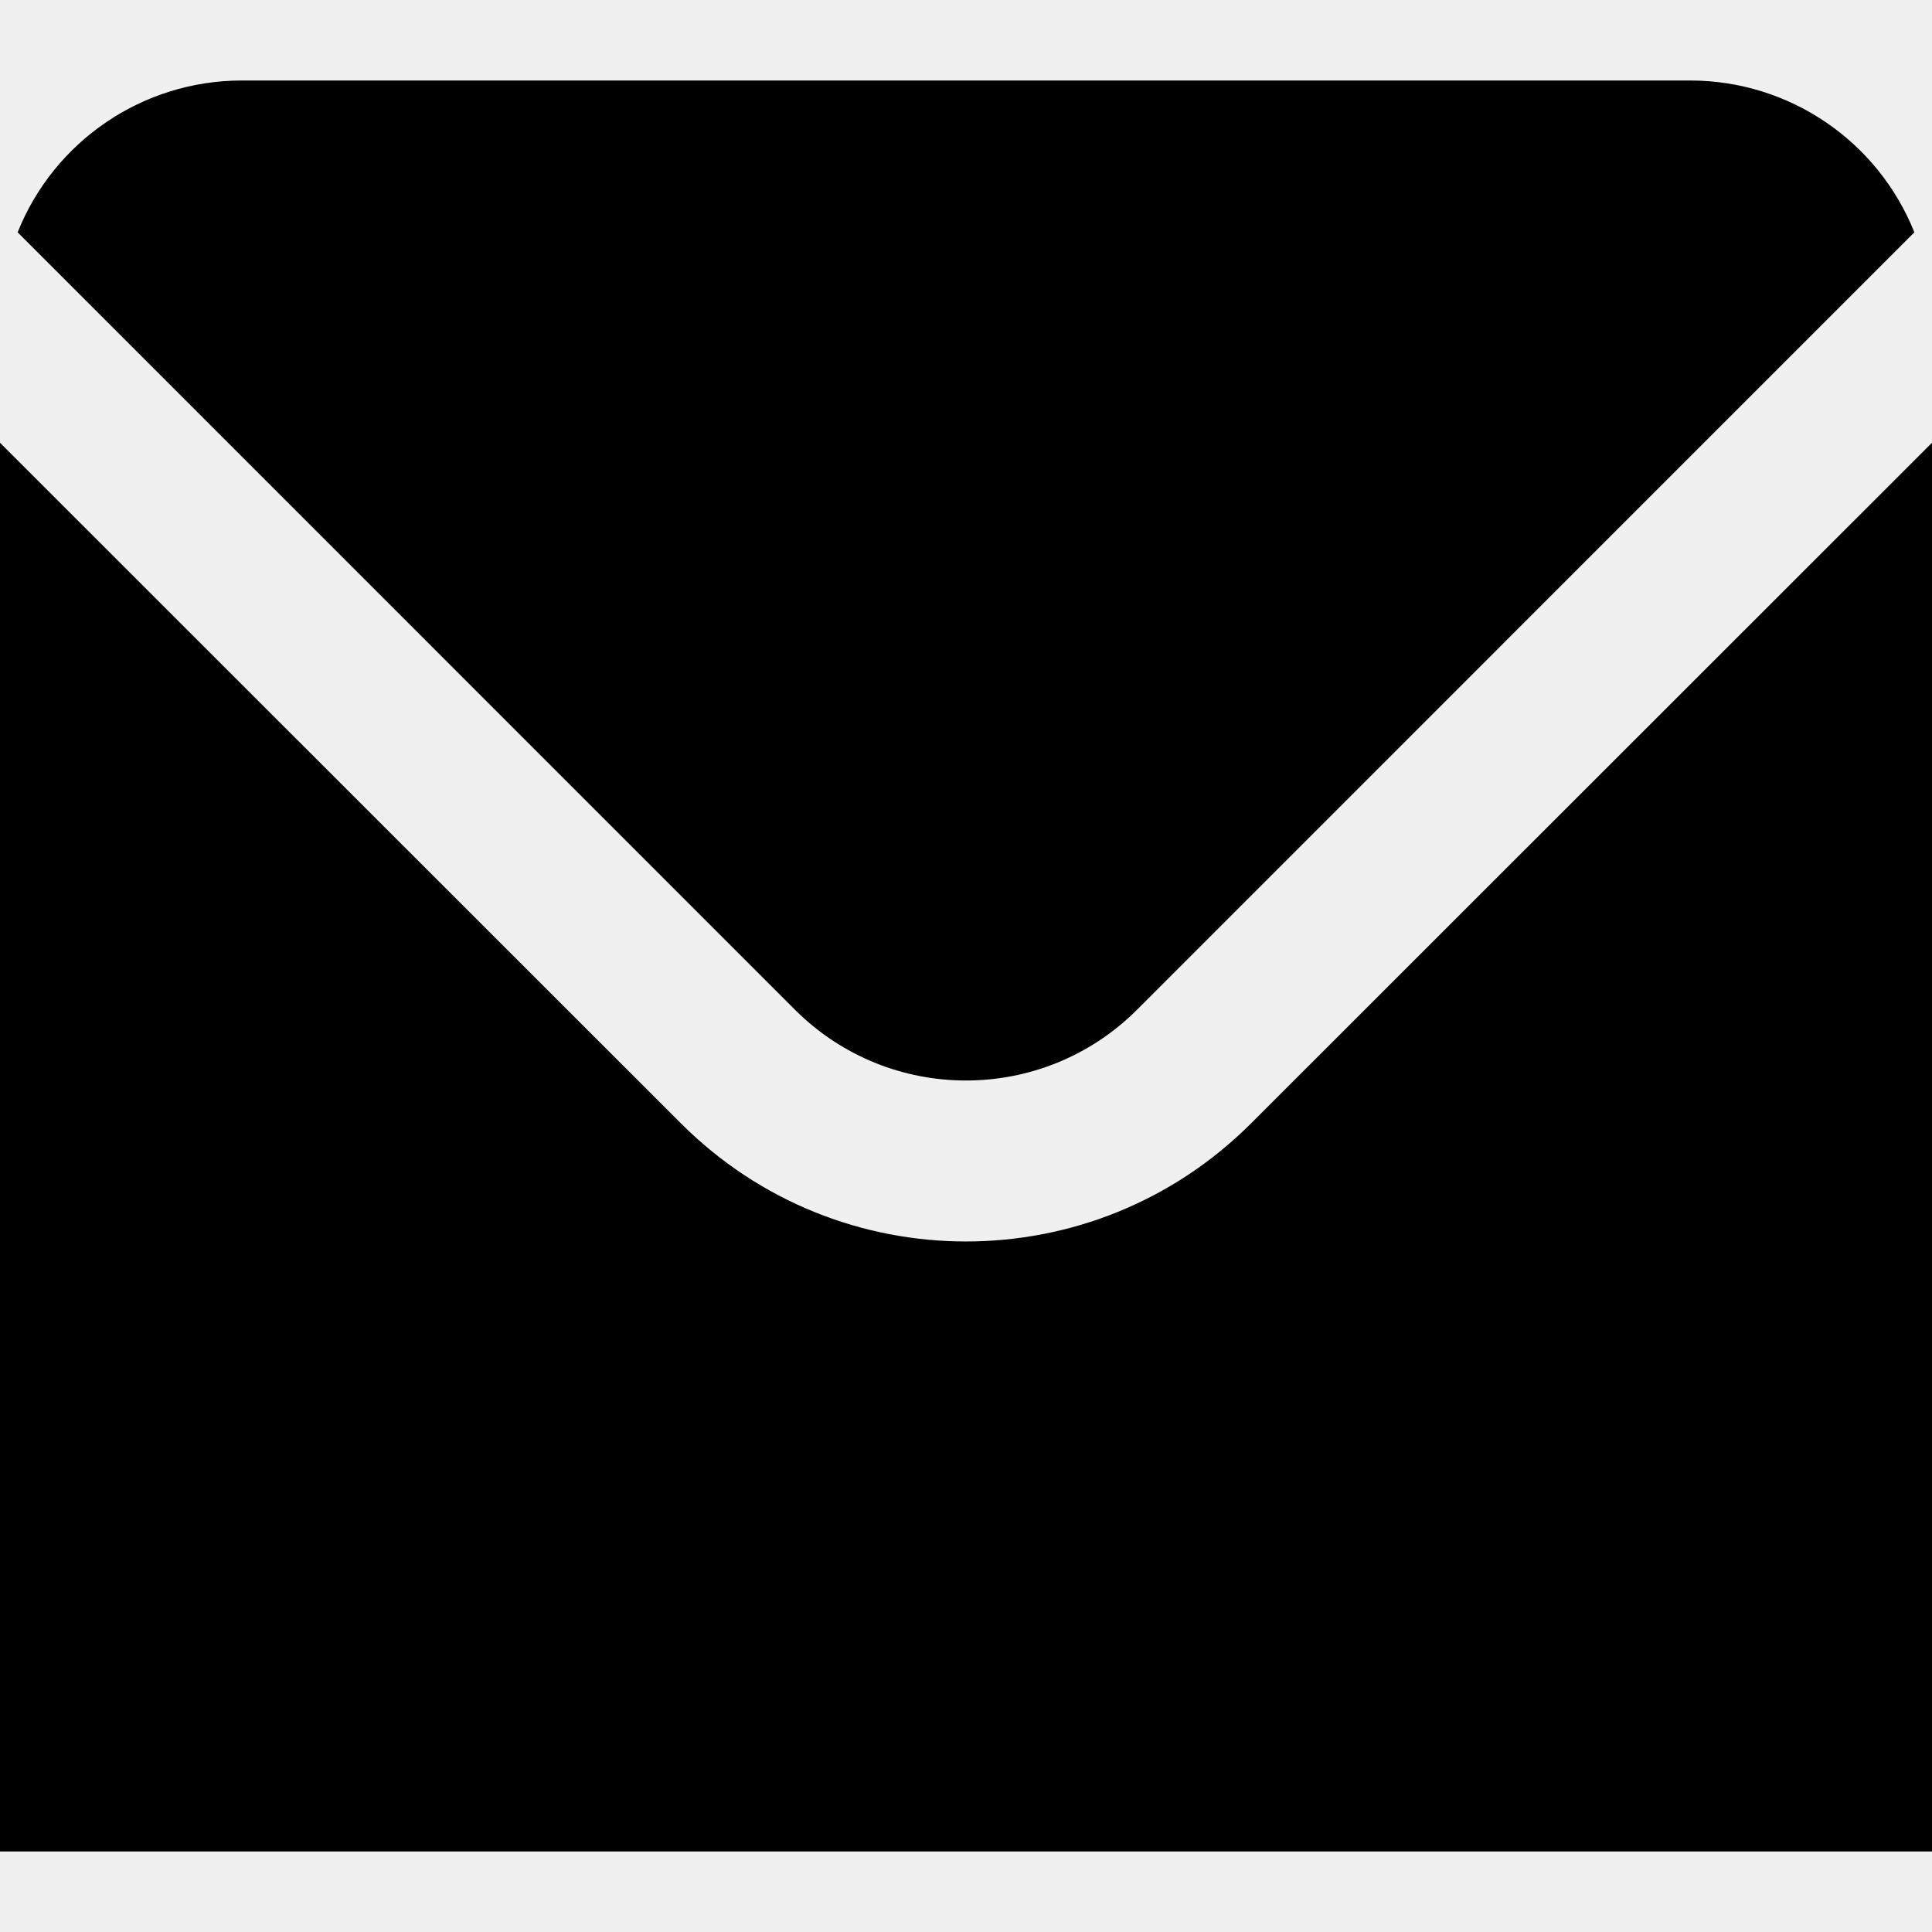
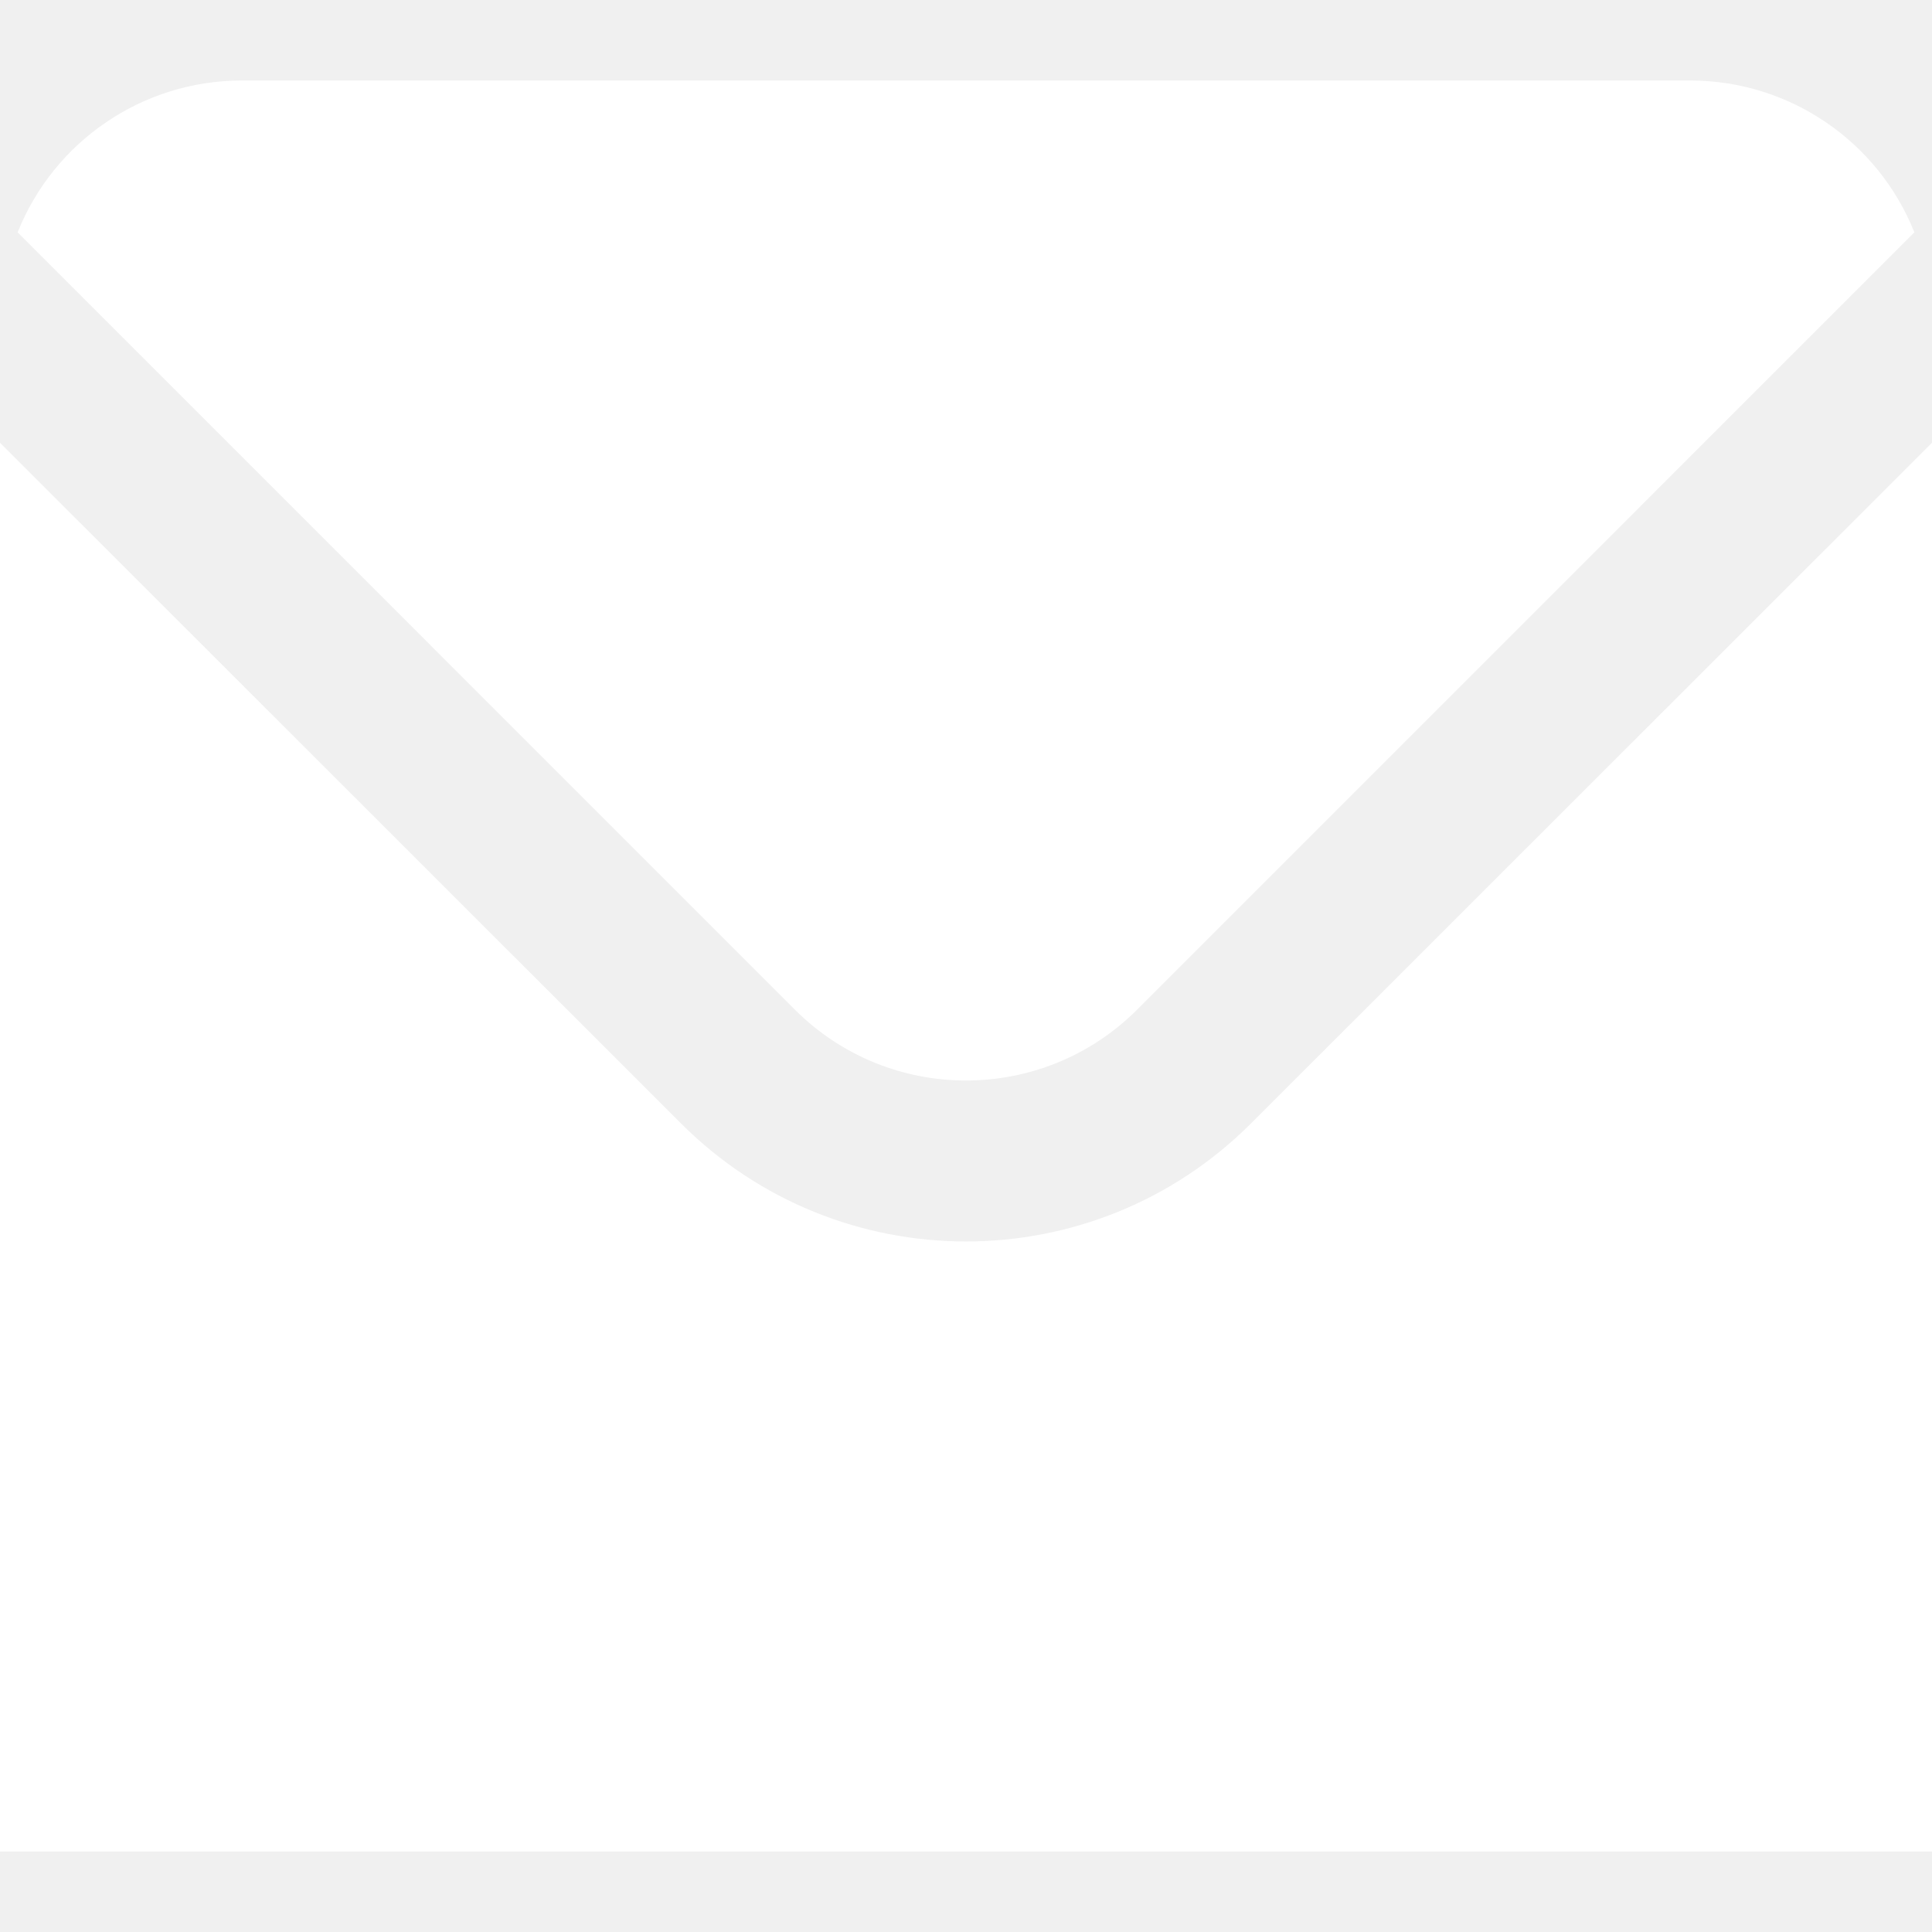
<svg xmlns="http://www.w3.org/2000/svg" id="Layer_1" data-name="Layer 1" viewBox="0 0 24 24" width="512" height="512">
-   <path d="M9.878,12.546a3.007,3.007,0,0,0,4.244,0l9.659-9.66A3,3,0,0,0,21,1H3A3,3,0,0,0,.219,2.886Z" />
-   <path d="M15.536,13.96a5.007,5.007,0,0,1-7.072,0L0,5.5V23H24V5.5Z" />
+   <path d="M9.878,12.546a3.007,3.007,0,0,0,4.244,0l9.659-9.66A3,3,0,0,0,21,1H3A3,3,0,0,0,.219,2.886Z" fill="#FFFFFF" />
+   <path d="M15.536,13.96a5.007,5.007,0,0,1-7.072,0L0,5.5V23H24V5.5Z" fill="#FFFFFF" />
</svg>
